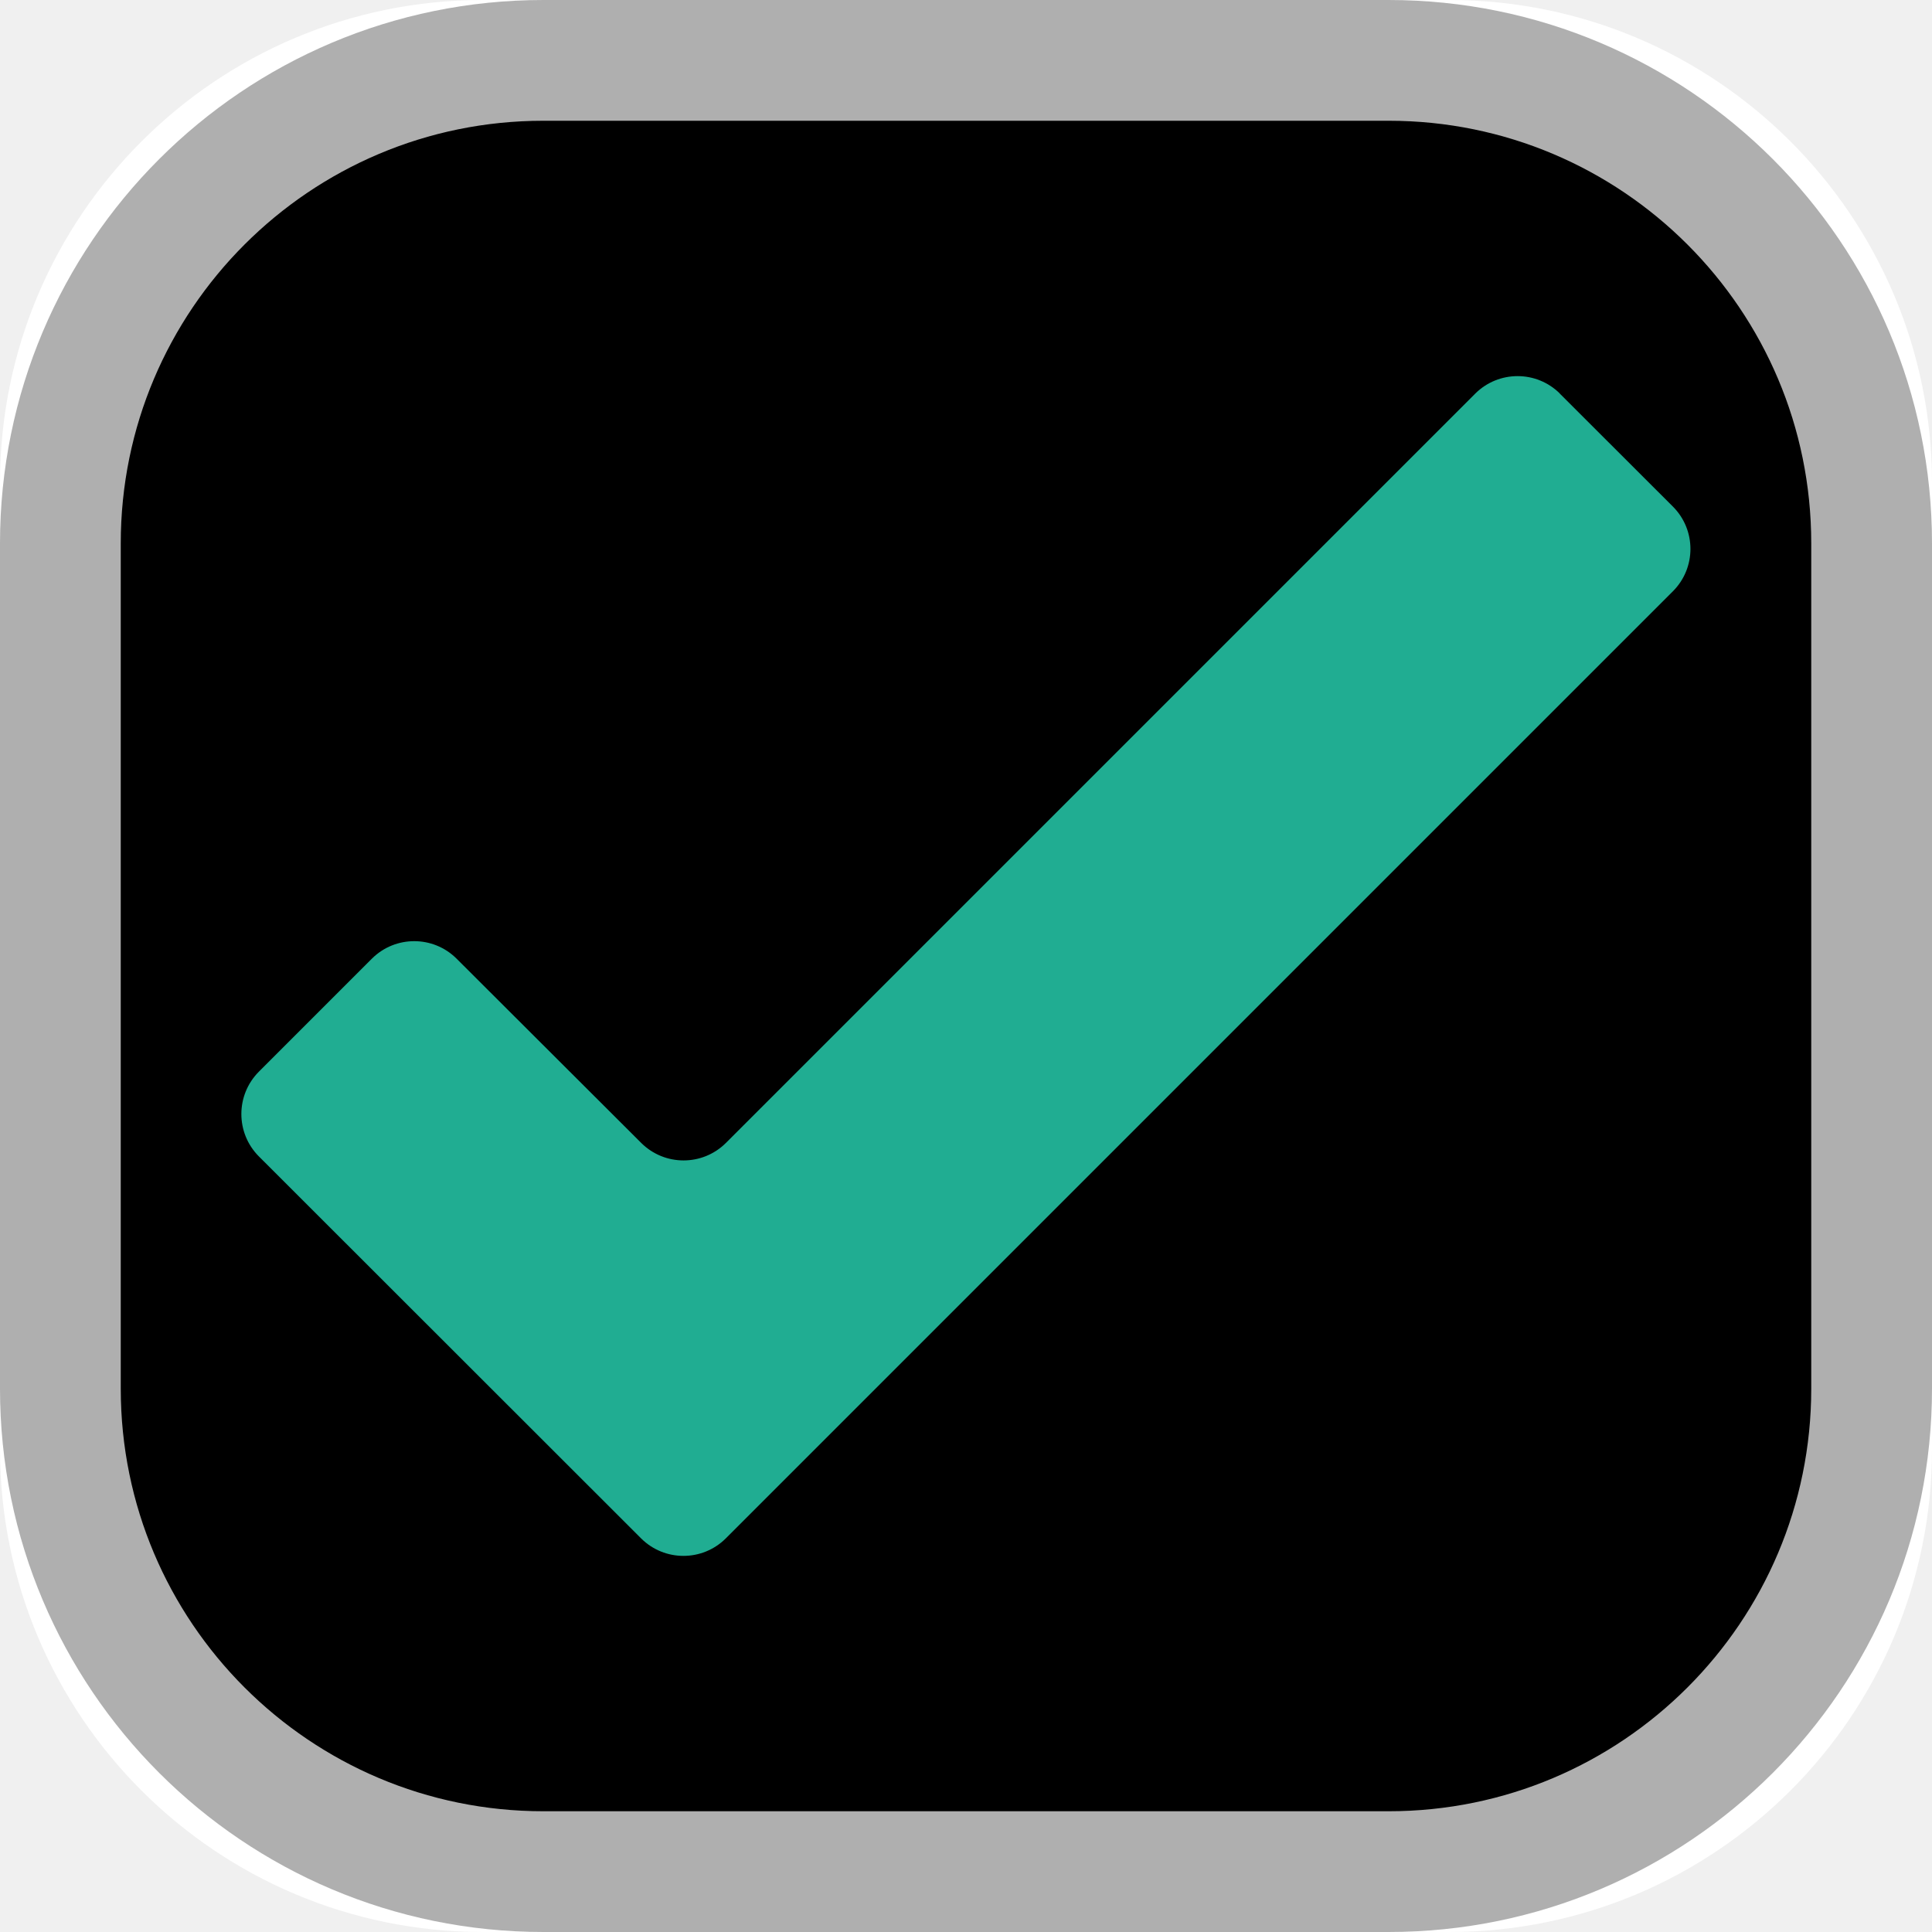
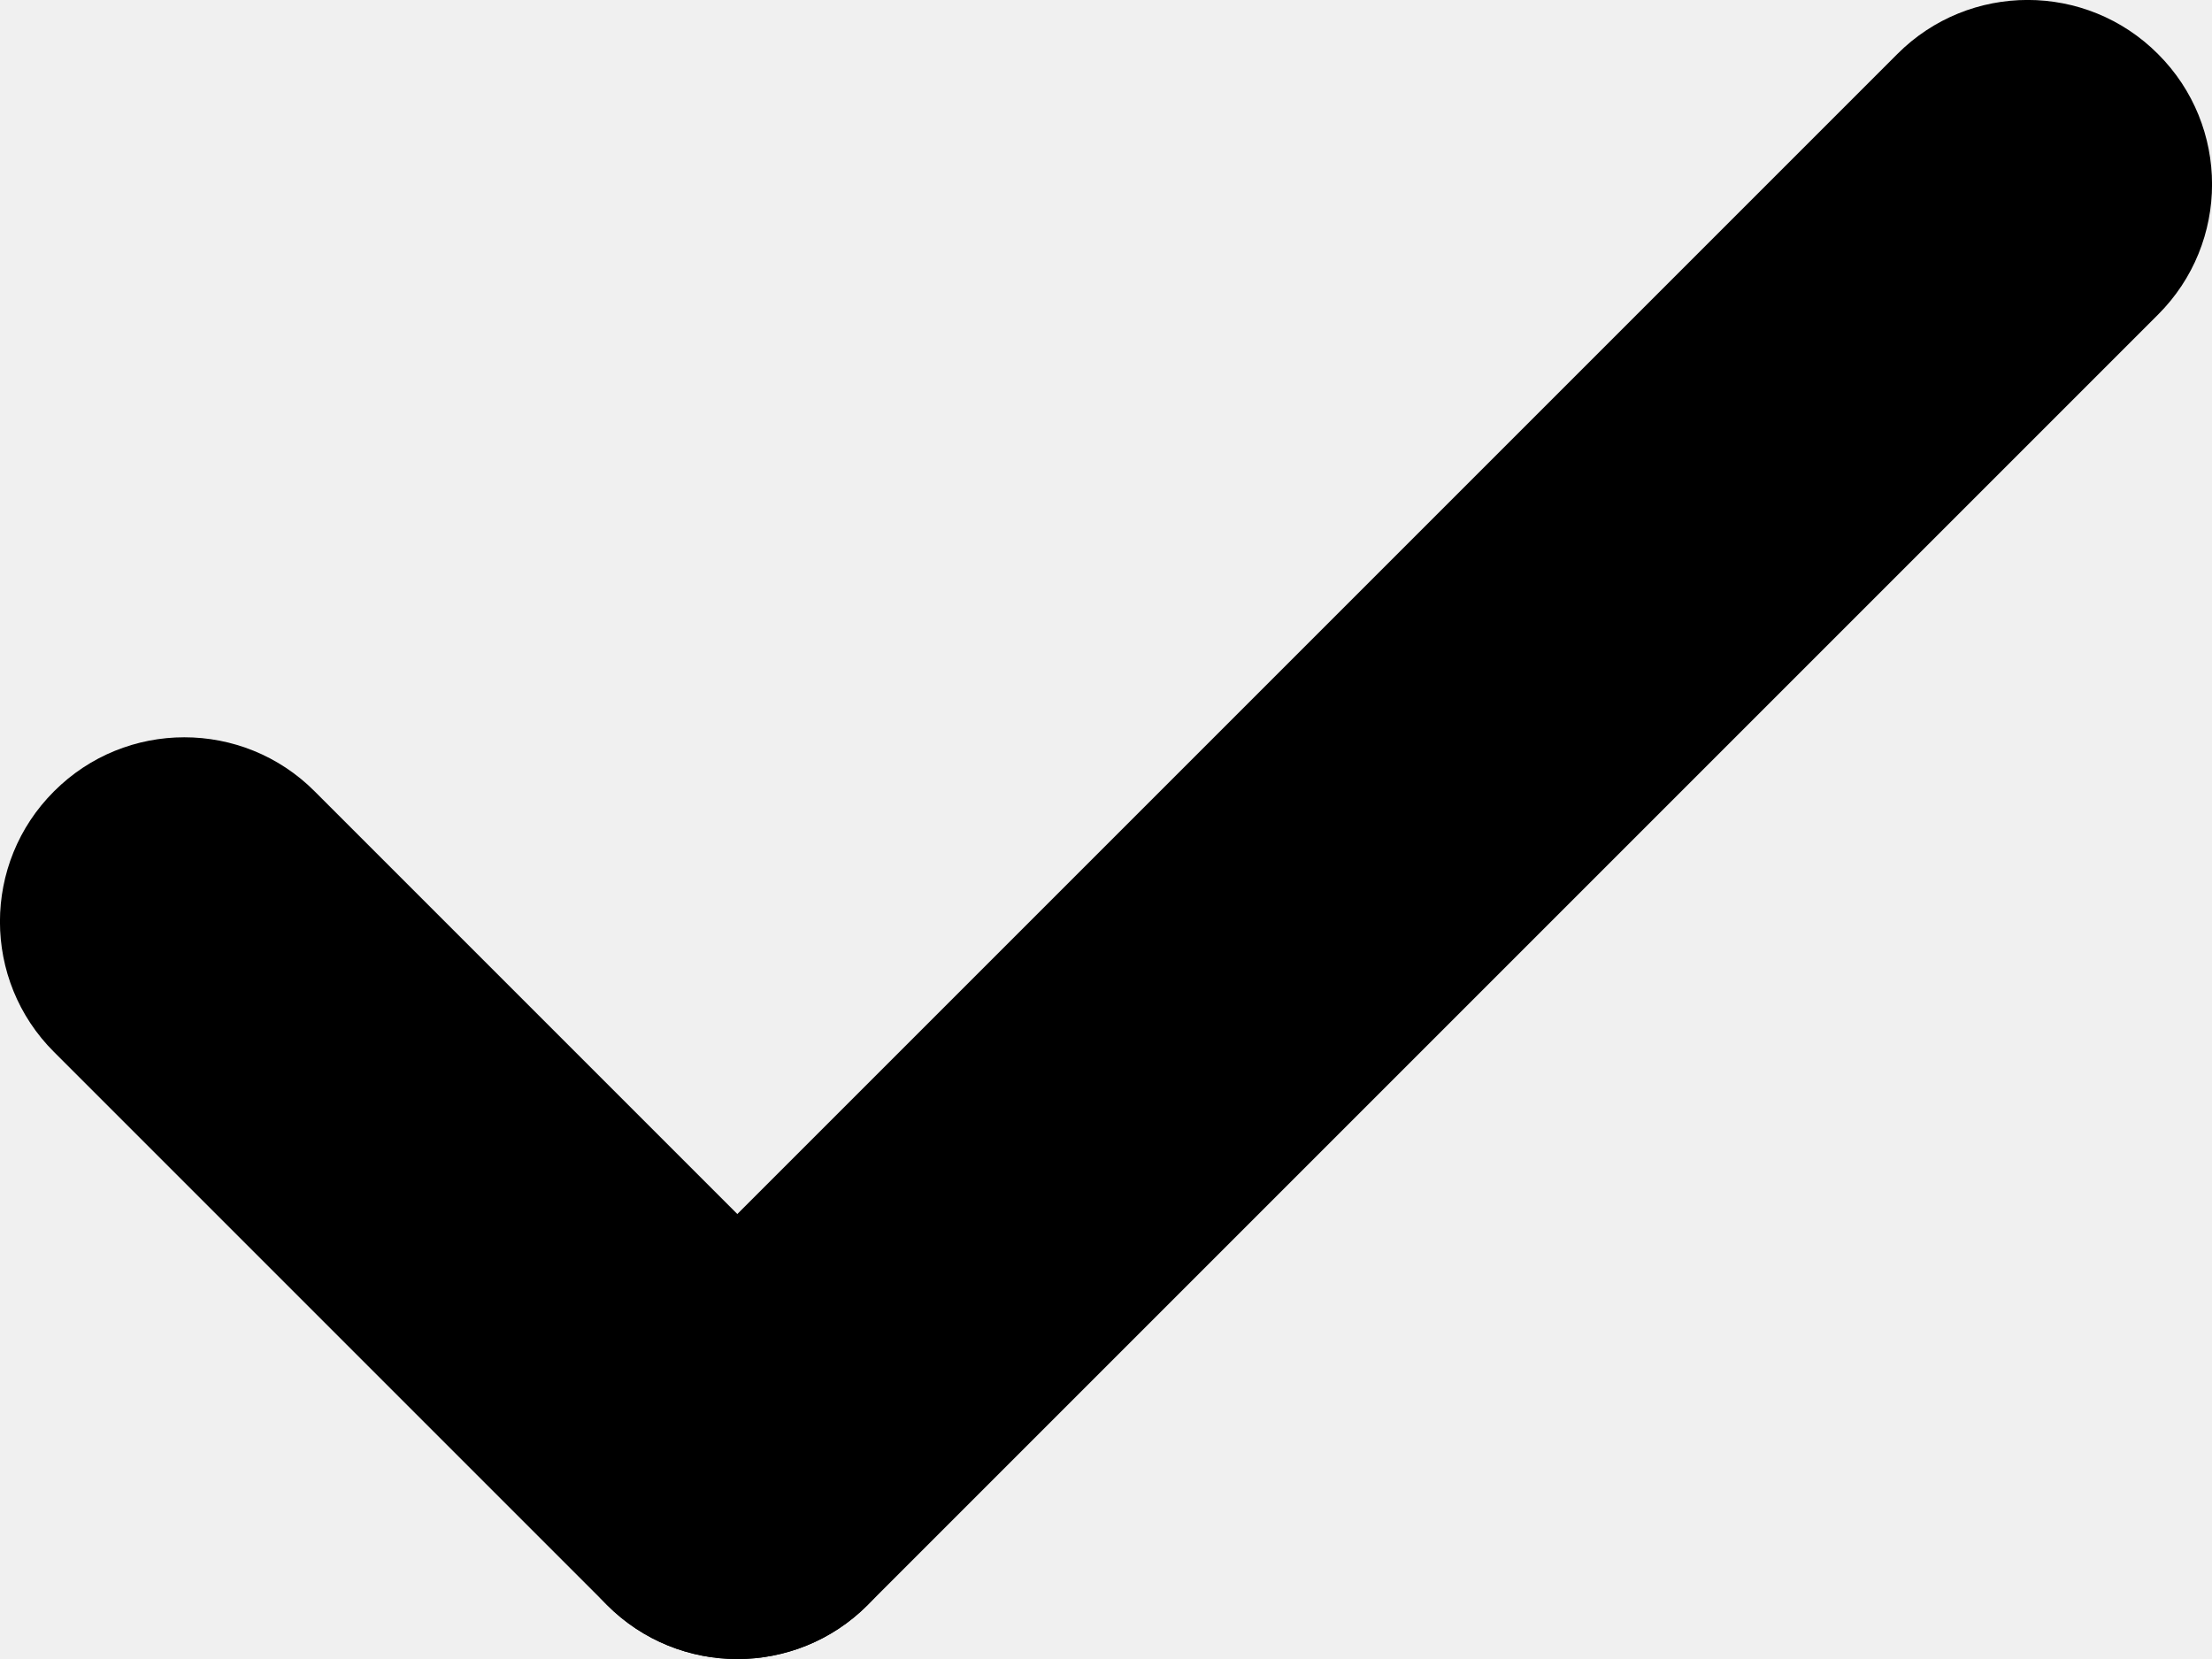
- <svg xmlns="http://www.w3.org/2000/svg" width="16" height="16" viewBox="0 0 16 16">
-   <g transform="translate(0 -1)" fill-rule="evenodd">
-     <rect fill="#FFF" y="1" width="16" height="16" rx="4" />
-     <g transform="translate(0 .5)">
-       <rect data-style="checkbox__border" stroke="#AFAFAF" x=".5" y="1" width="15" height="15" rx="4" />
-       <path data-style="checkbox__content" d="M12.918 3.759a.497.497 0 00-.7 0L6.011 9.966a.497.497 0 01-.7 0L3.78 8.438a.497.497 0 00-.699 0l-.938.938a.497.497 0 000 .7l3.167 3.165a.497.497 0 00.7 0l7.845-7.845a.496.496 0 000-.7l-.938-.937z" fill="#20AD92" fill-rule="nonzero" />
-     </g>
-   </g>
+ <svg xmlns="http://www.w3.org/2000/svg" width="12" height="9" viewBox="0 0 12 9" fill="none">
+   <path fill-rule="evenodd" clip-rule="evenodd" d="M0.293 4.293C0.683 3.902 1.317 3.902 1.707 4.293L4.707 7.293C5.098 7.683 5.098 8.317 4.707 8.707C4.317 9.098 3.683 9.098 3.293 8.707L0.293 5.707C-0.098 5.317 -0.098 4.683 0.293 4.293Z" fill="black" />
+   <path fill-rule="evenodd" clip-rule="evenodd" d="M11.707 0.293C12.098 0.683 12.098 1.317 11.707 1.707L4.707 8.707C4.317 9.098 3.683 9.098 3.293 8.707C2.902 8.317 2.902 7.683 3.293 7.293L10.293 0.293C10.683 -0.098 11.317 -0.098 11.707 0.293Z" fill="black" />
</svg>
